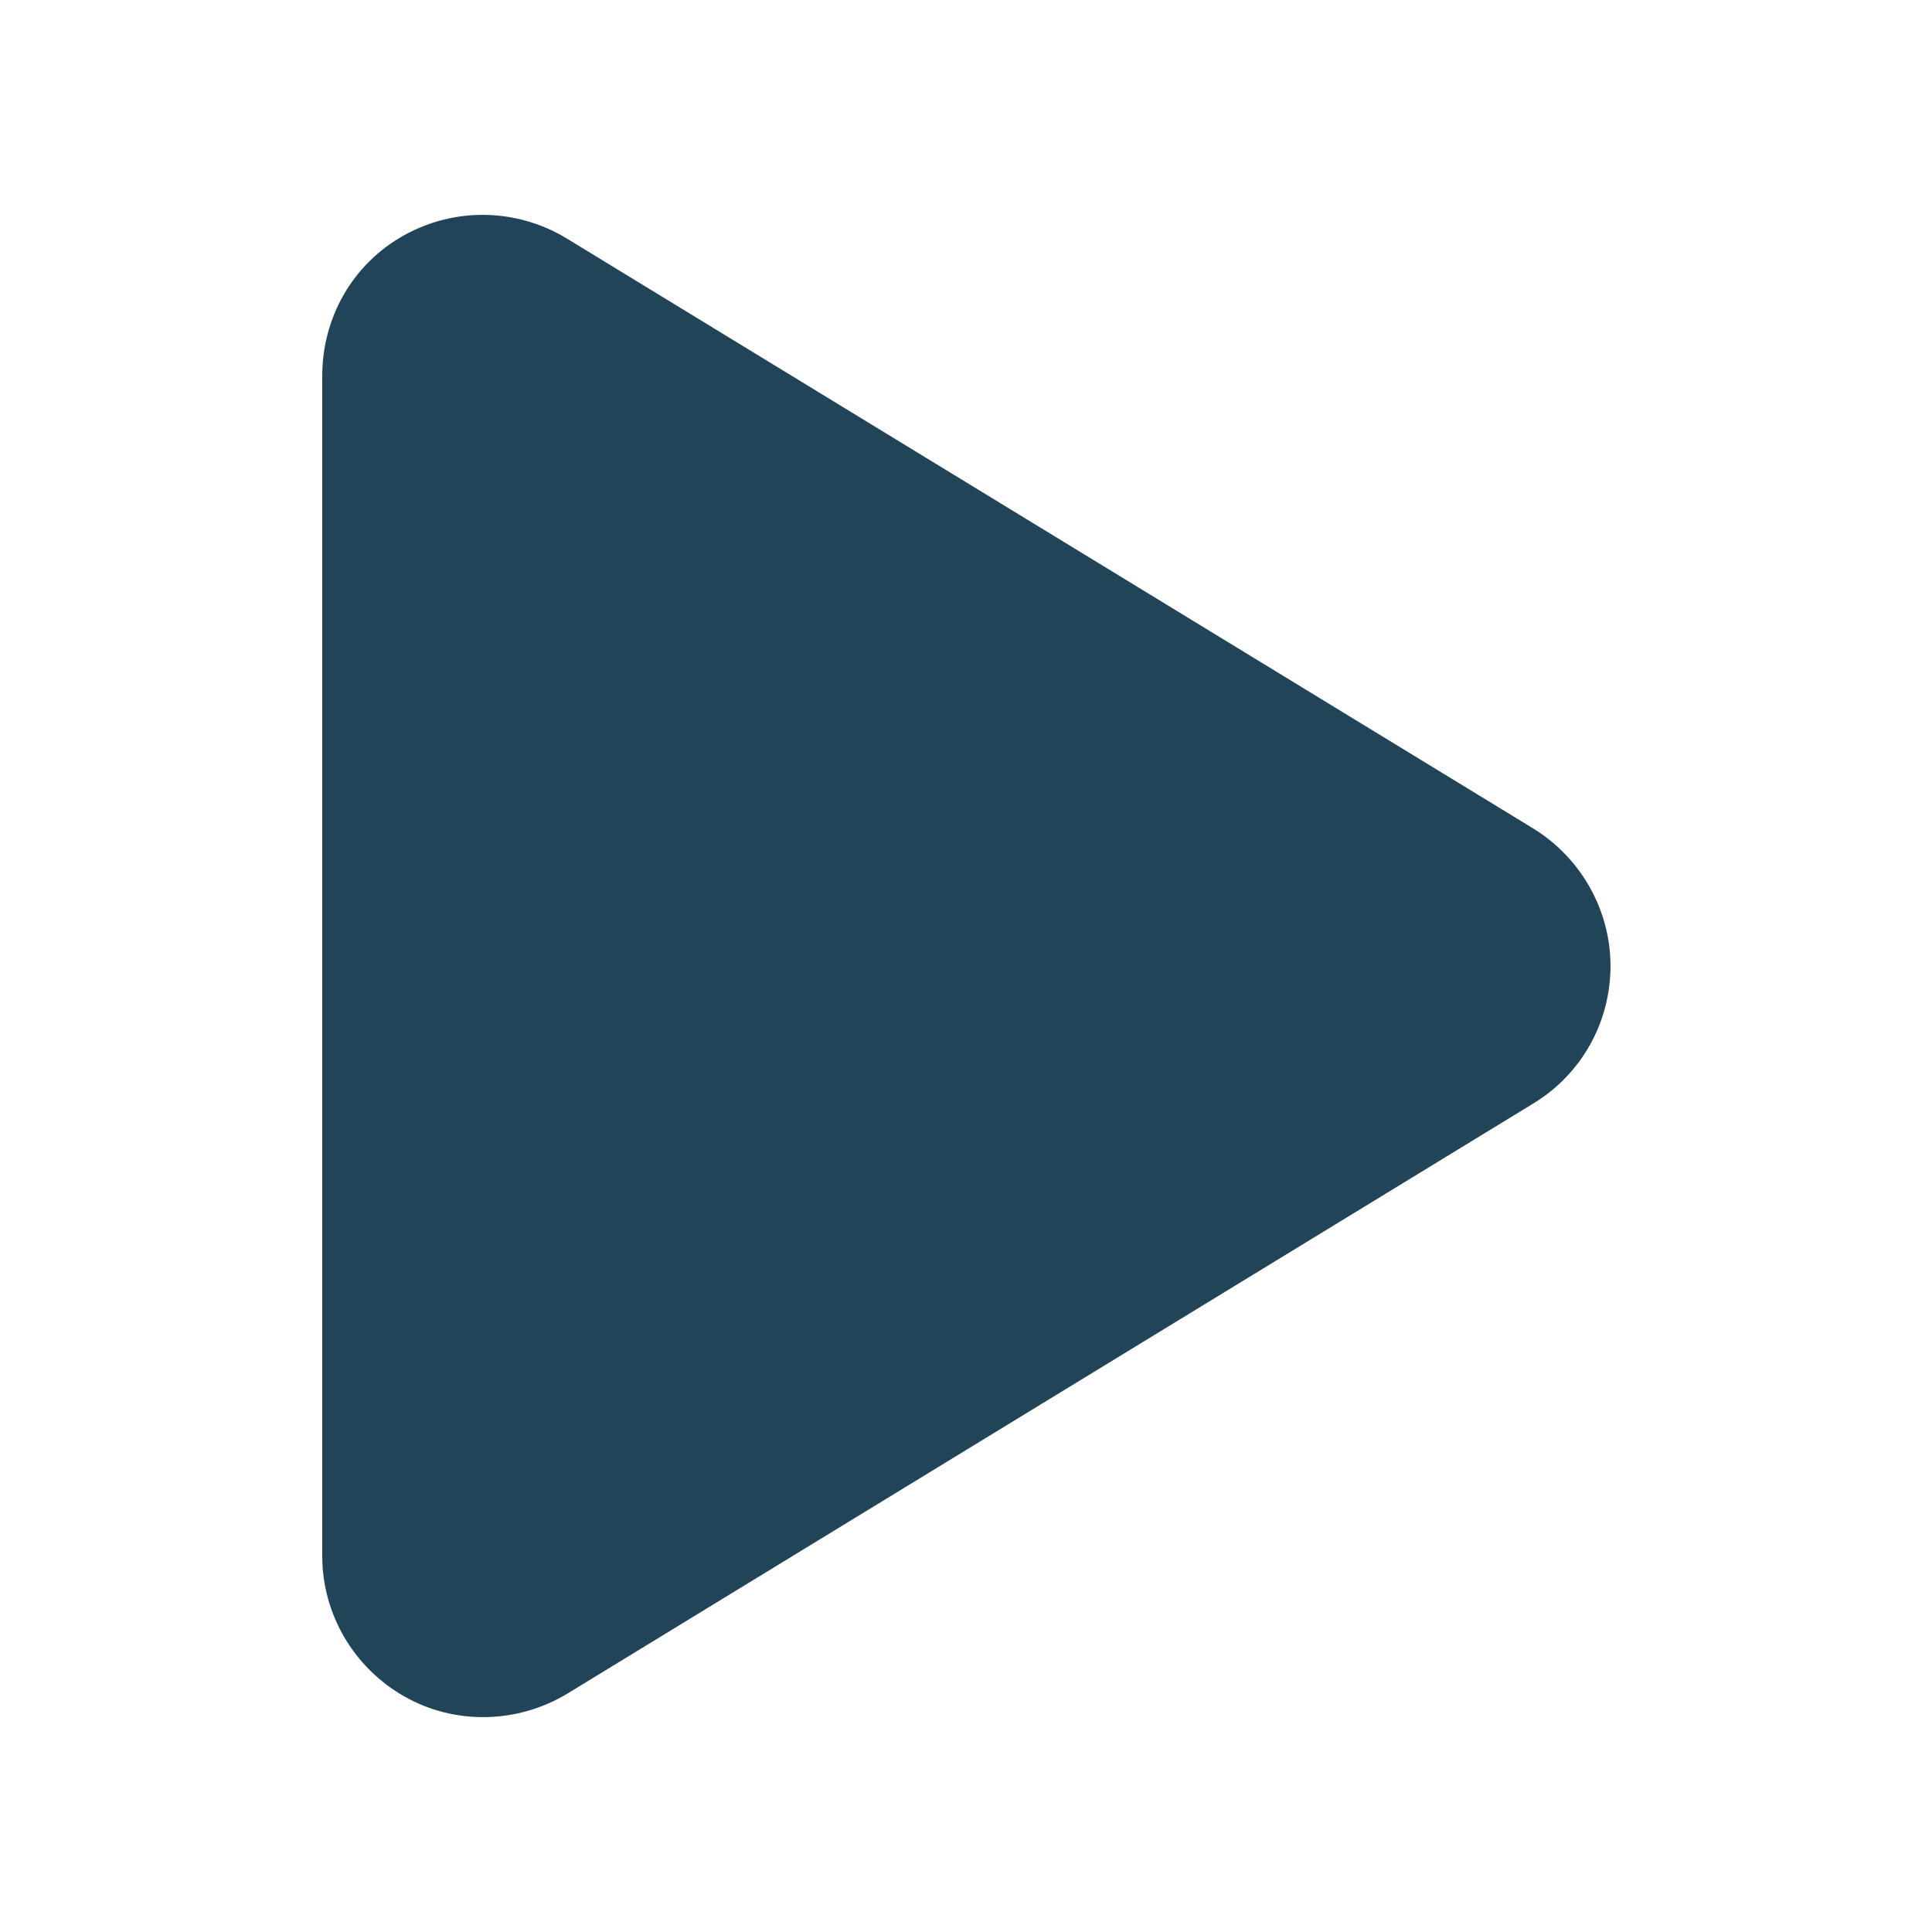
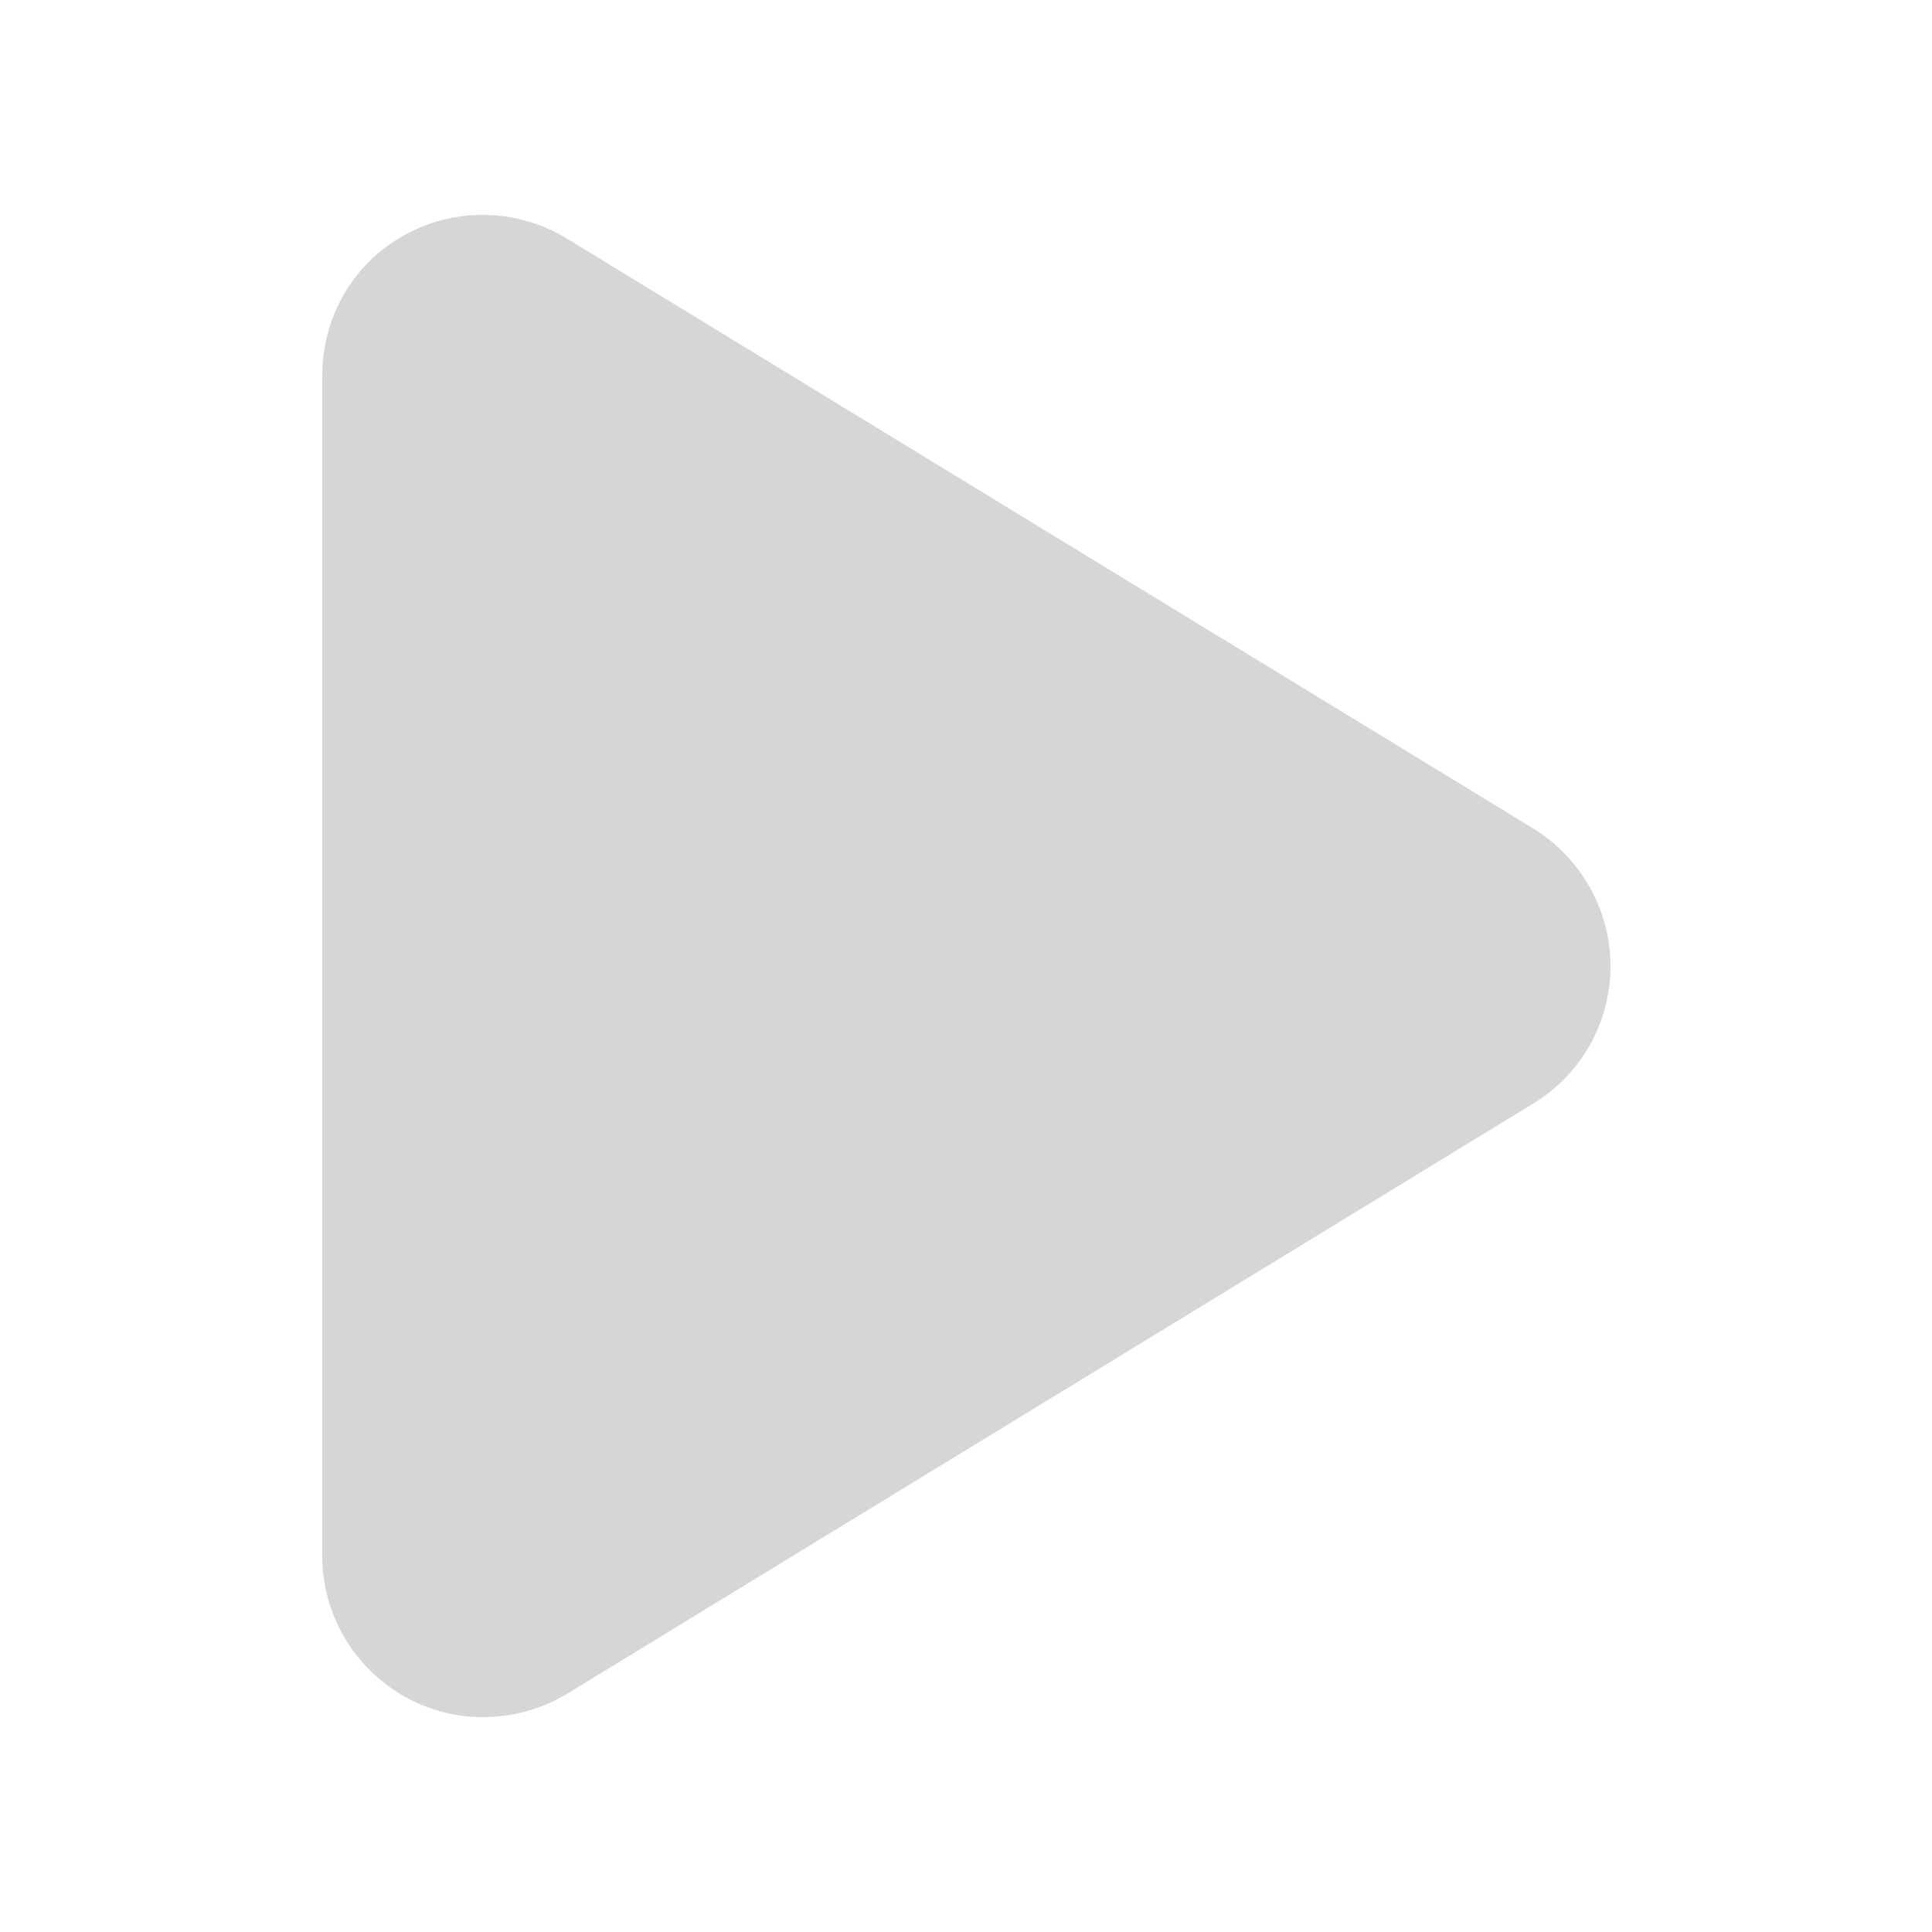
<svg xmlns="http://www.w3.org/2000/svg" version="1.1" id="svg1307" x="0px" y="0px" viewBox="0 0 256 256" style="enable-background:new 0 0 256 256;" xml:space="preserve">
  <style type="text/css">
- 	.st0{fill:#224458;}
+ 	.st0{fill:#D6D6D6;}
</style>
  <path class="st0" d="M75.1,31.6c-6.6-4-14.8-4.2-21.6-0.4S42.7,42.1,42.7,49.8v156.4c0,7.7,4.2,14.8,10.9,18.6s15,3.6,21.6-0.4  l128-78.2c6.4-3.9,10.2-10.8,10.2-18.2s-3.9-14.3-10.2-18.2L75.1,31.6z" />
</svg>
